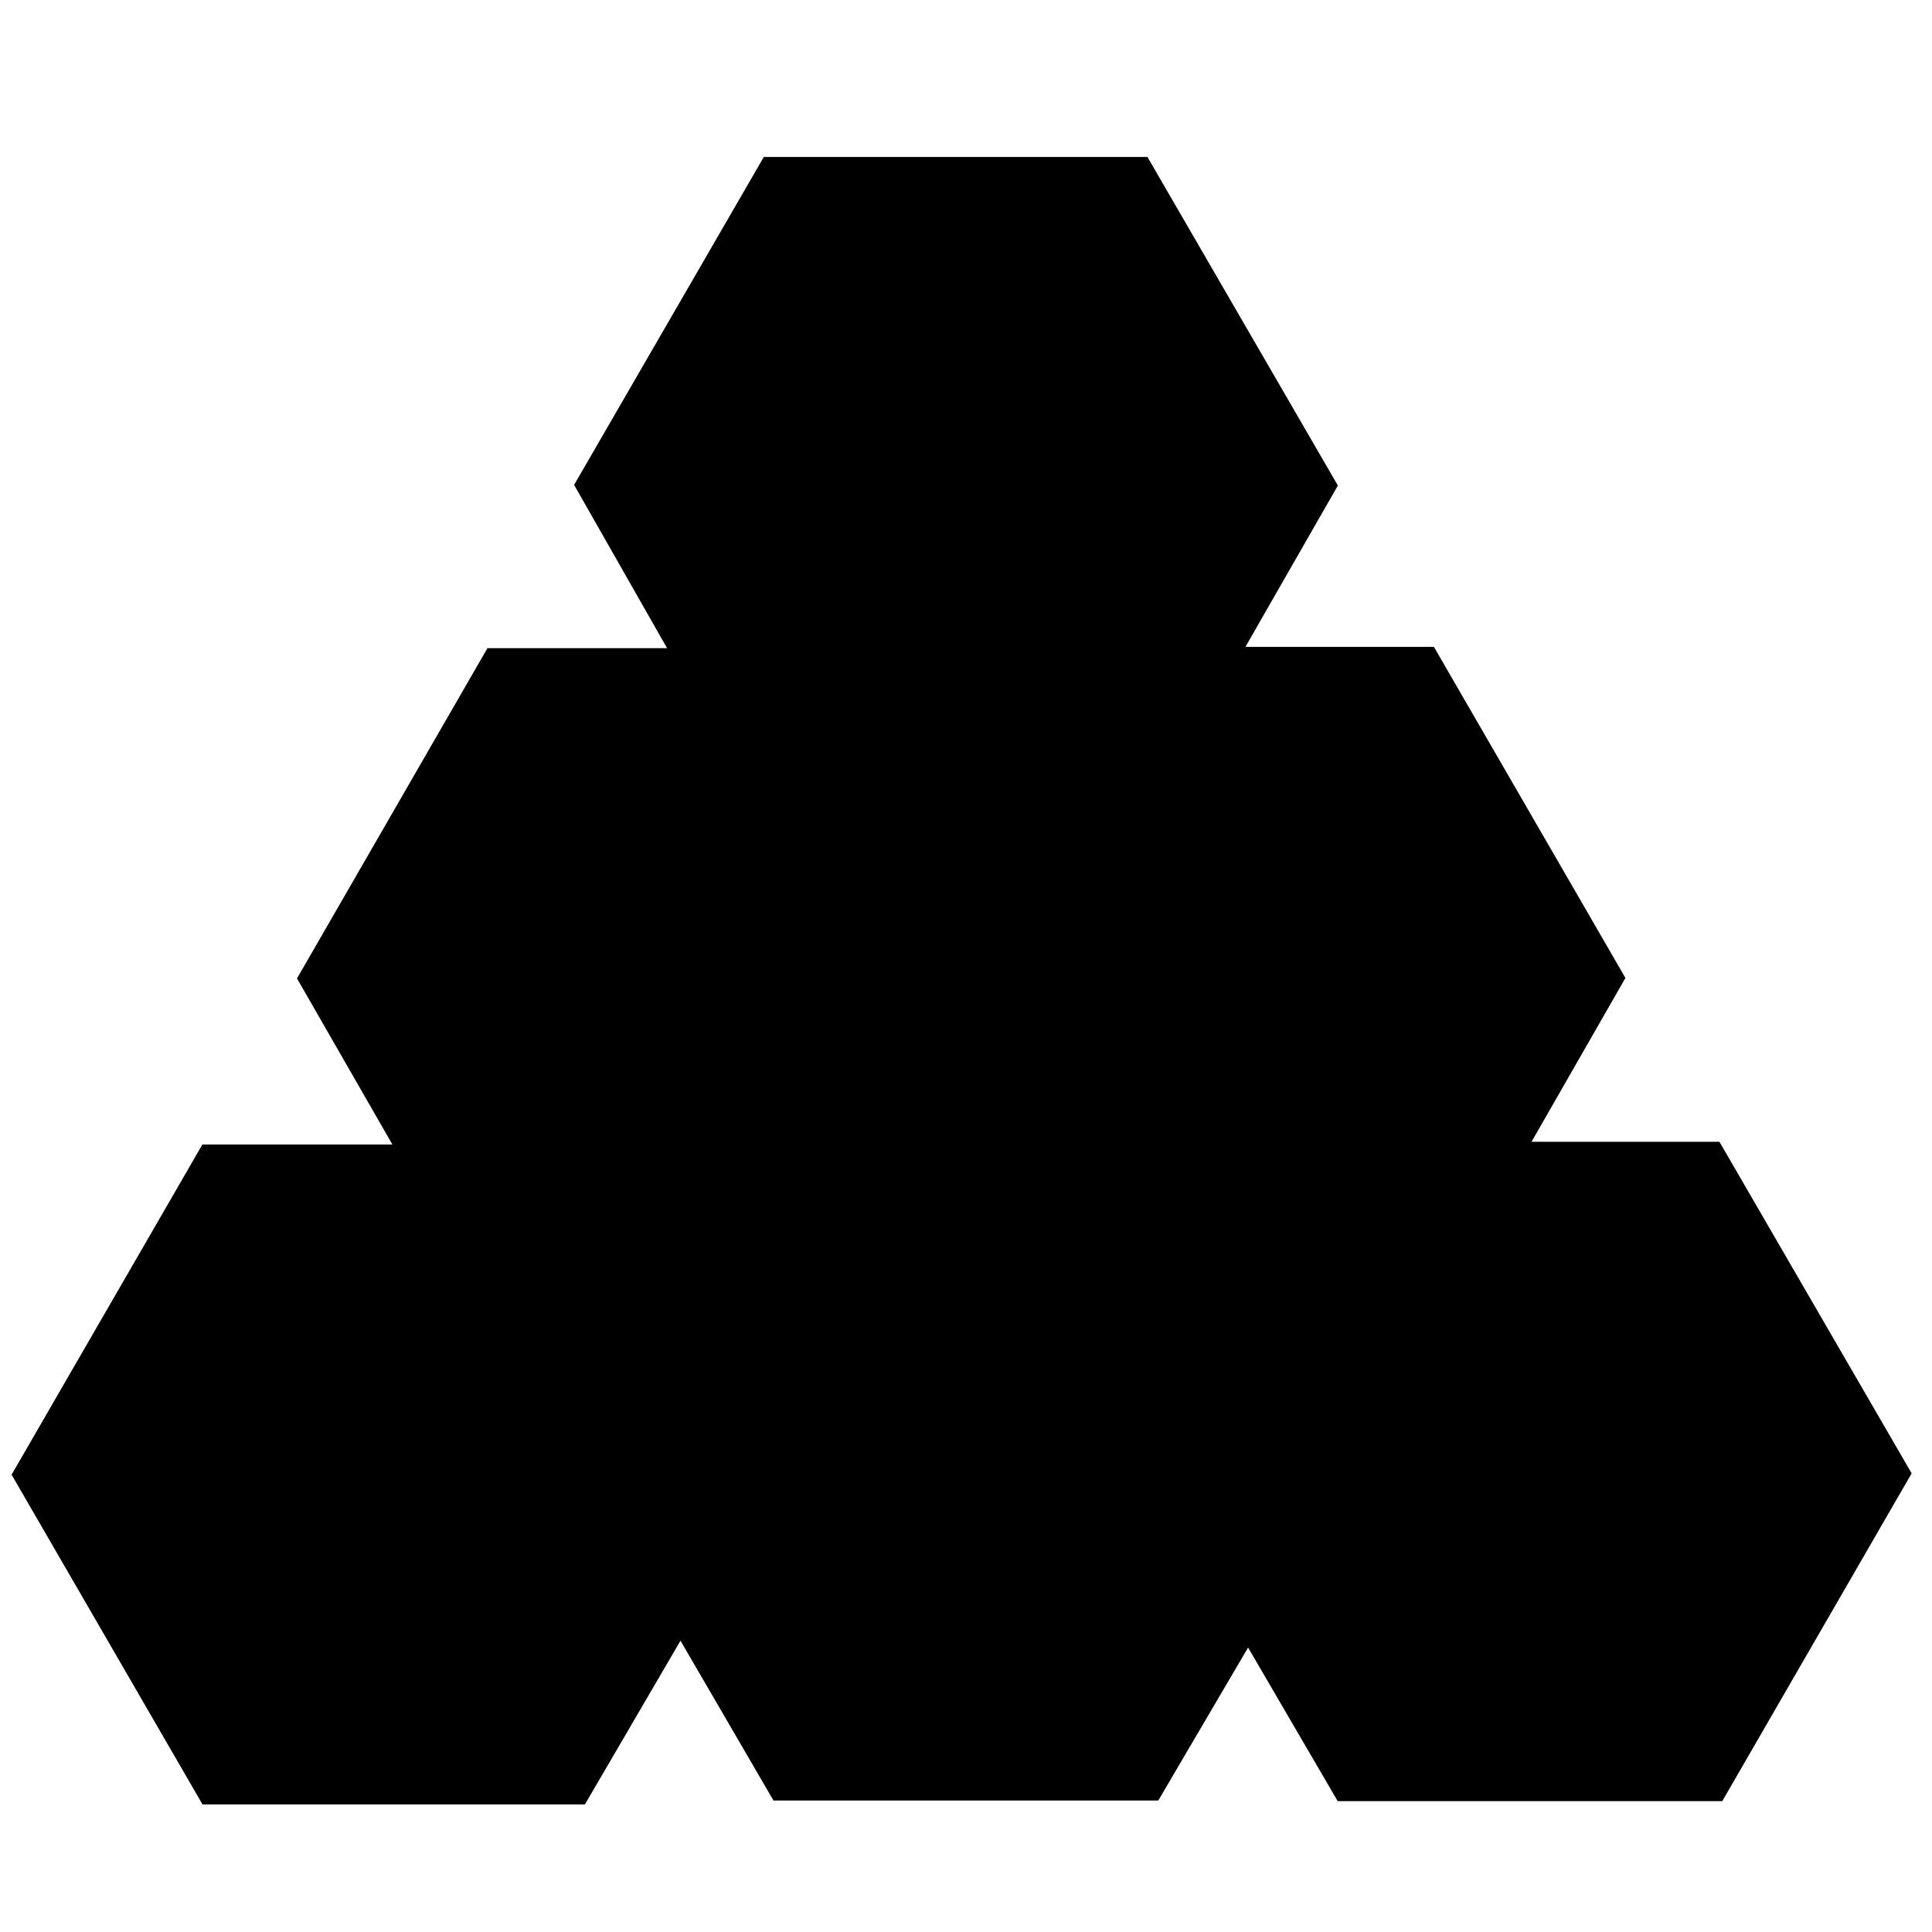
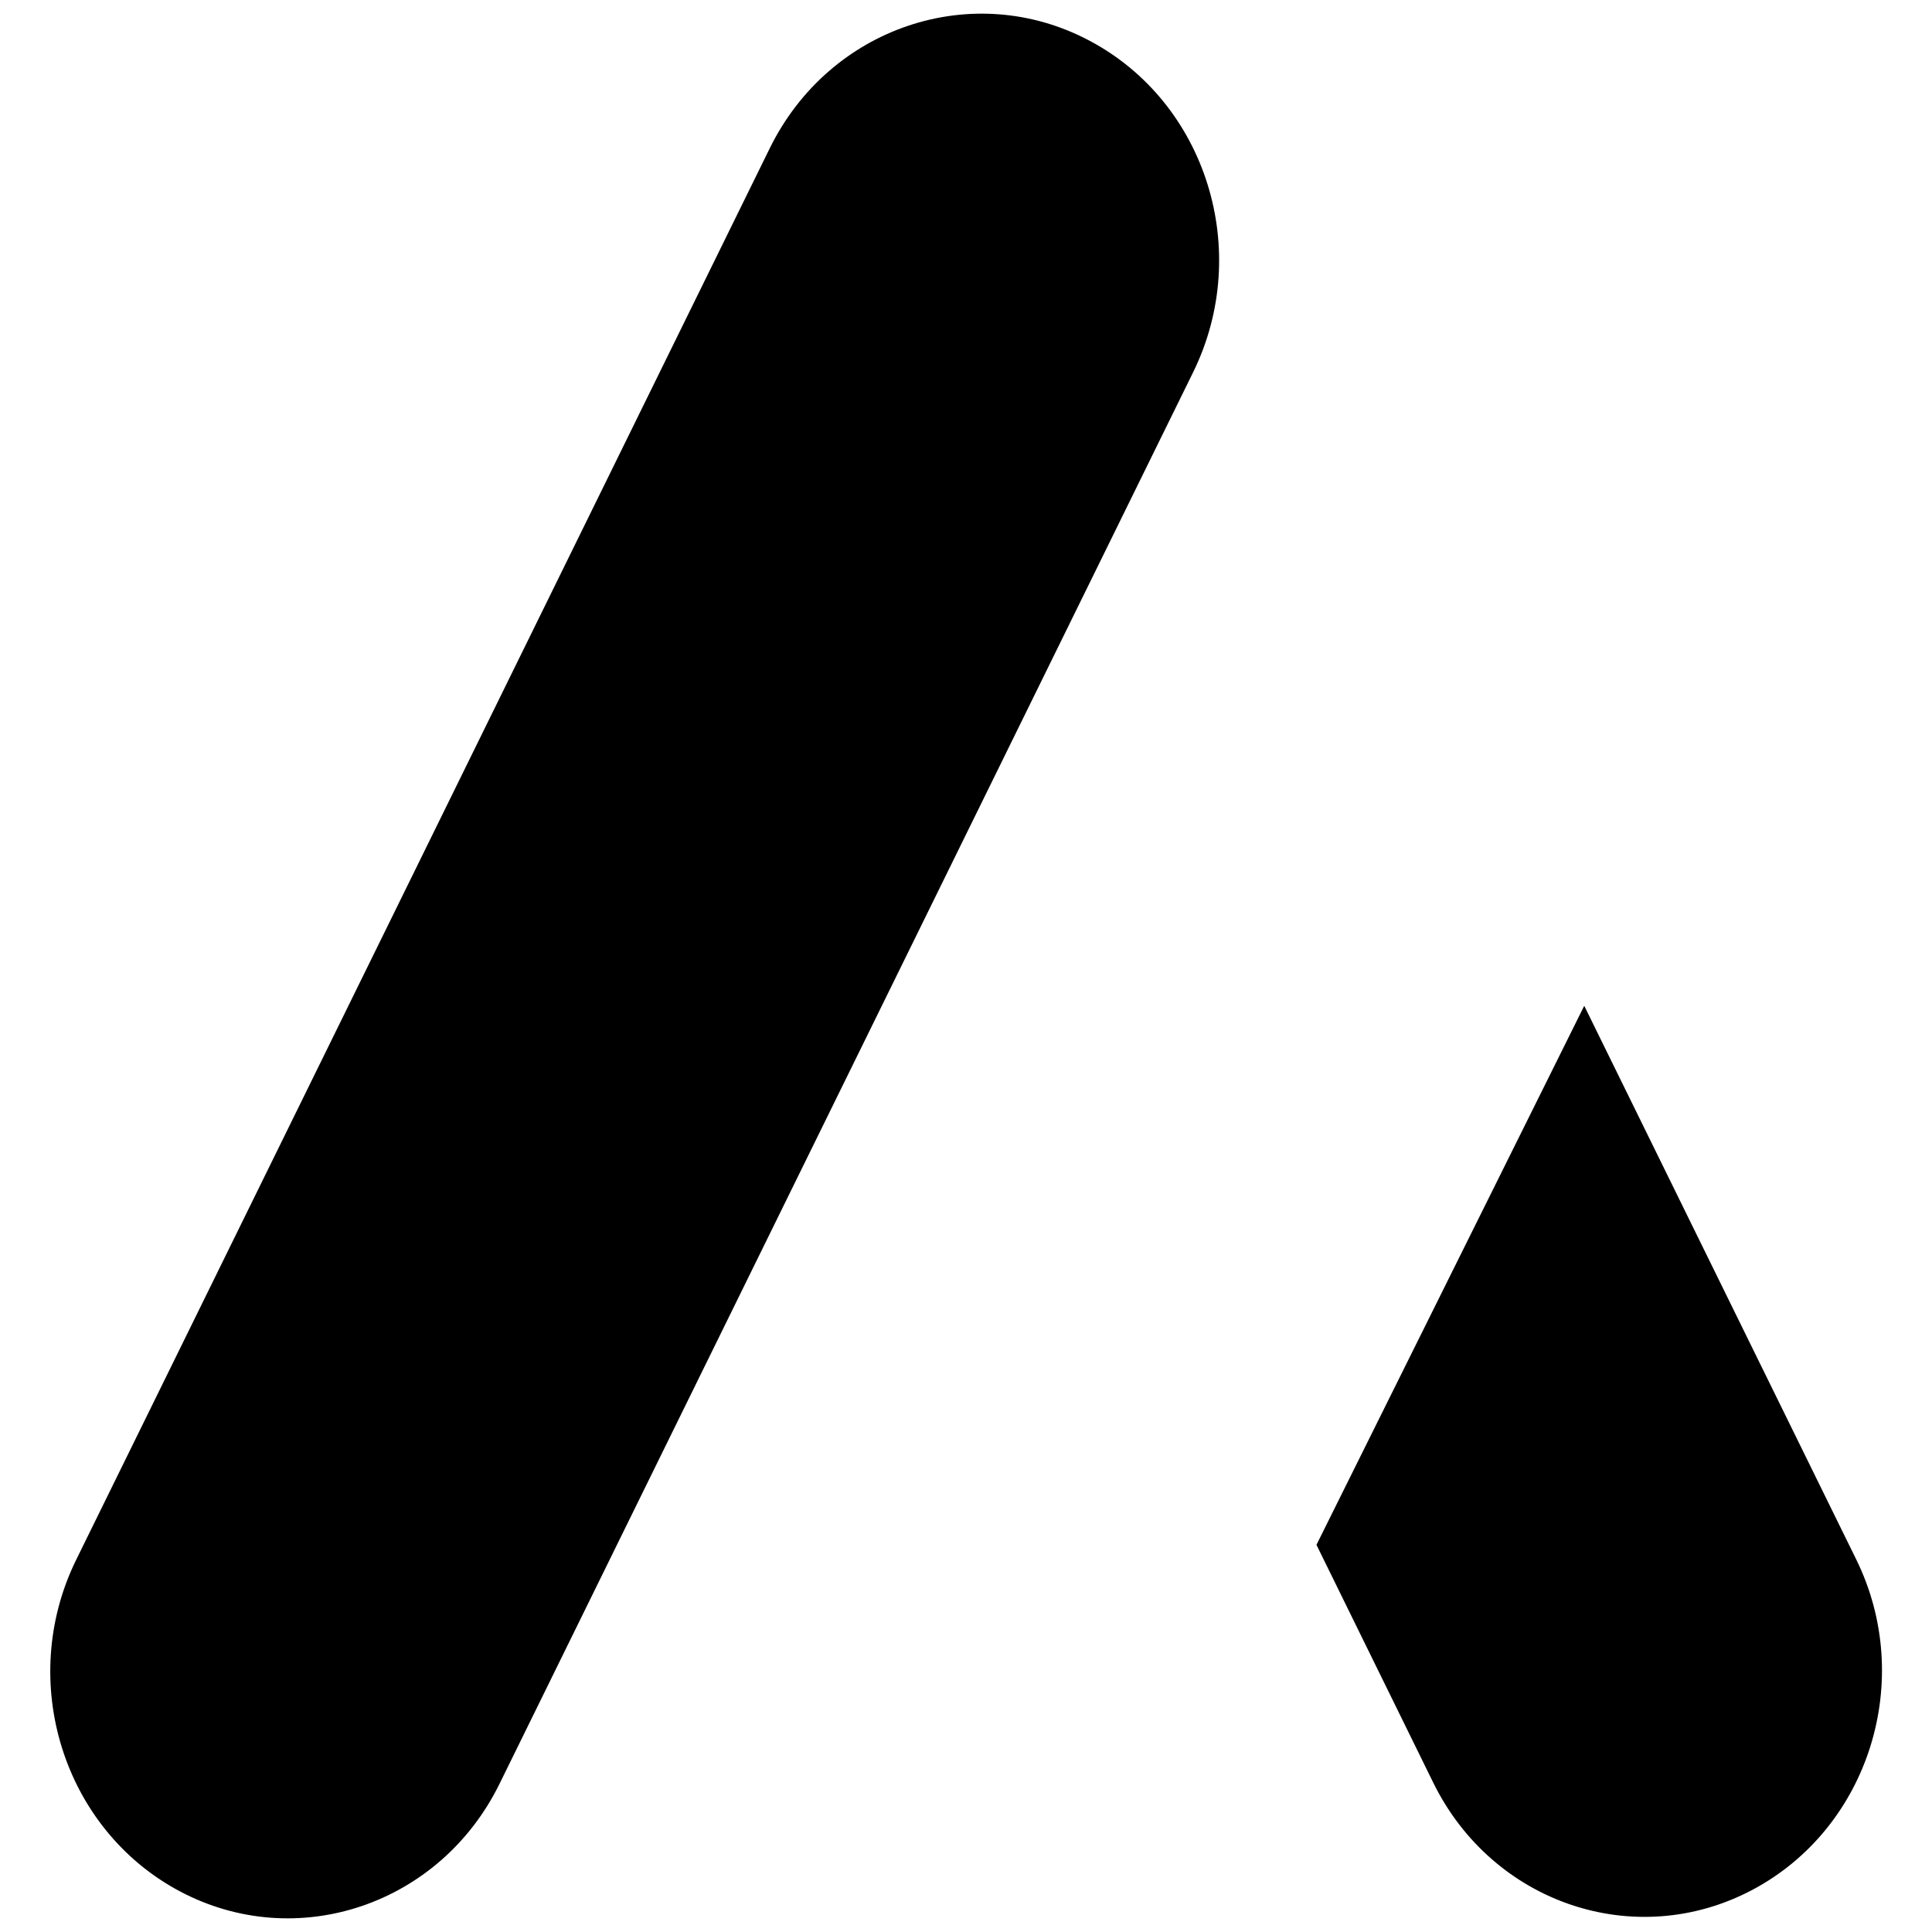
- <svg xmlns="http://www.w3.org/2000/svg" version="1.1" id="Layer_1" x="0px" y="0px" viewBox="0 0 500 500" enable-background="new 0 0 500 500" xml:space="preserve">
-   <path d="M420.659,253.096c-8.144,14.209-15.948,27.824-24.298,42.391c16.739,0,32.252,0,48.624,0  c16.519,28.496,33.011,56.946,49.749,85.82c-16.263,28.146-32.46,56.18-49.014,84.829c-32.71,0-65.744,0-99.527,0  c-7.398-12.683-14.907-25.554-23.19-39.753c-8.089,13.78-15.578,26.537-23.243,39.595c-33.073,0-66.117,0-99.581,0  c-7.726-13.277-15.489-26.619-24.071-41.368c-8.599,14.732-16.585,28.413-24.733,42.372c-32.916,0-65.682,0-98.963,0  C36.011,438.656,19.597,410.309,3,381.645c16.458-28.48,32.861-56.867,49.377-85.448c16.089,0,31.942,0,49.172,0  c-8.391-14.61-16.279-28.343-24.685-42.979c16.15-28.007,32.496-56.355,49.283-85.466c14.795,0,29.759,0,46.493,0  c-8.528-14.979-16.231-28.51-24.061-42.263c16.422-28.388,32.706-56.536,49.095-84.867c32.912,0,65.708,0,99.282,0  c16.277,28.085,32.656,56.345,49.283,85.034c-7.691,13.425-15.503,27.06-23.922,41.754c16.978,0,32.788,0,48.781,0  C387.729,196.163,404.089,224.448,420.659,253.096z" />
+ <svg xmlns="http://www.w3.org/2000/svg" version="1.1" id="ATL" x="0px" y="0px" viewBox="0 0 500 500" style="enable-background:new 0 0 500 500;" xml:space="preserve">
+   <path d="M281.9,10.5c30.3,16,42.3,54.4,26.9,85.8L129.3,461.6c-15.4,31.4-52.5,43.9-82.7,27.9s-42.3-54.4-26.9-85.8L199.2,38.4  C214.6,7,251.7-5.5,281.9,10.5L281.9,10.5z M410,260.3l-69.3,139.5l30.2,61.5c15.4,31.4,52.4,43.8,82.6,27.8  c30.2-16,42.3-54.4,26.8-85.7L410,260.3L410,260.3z" />
</svg>
